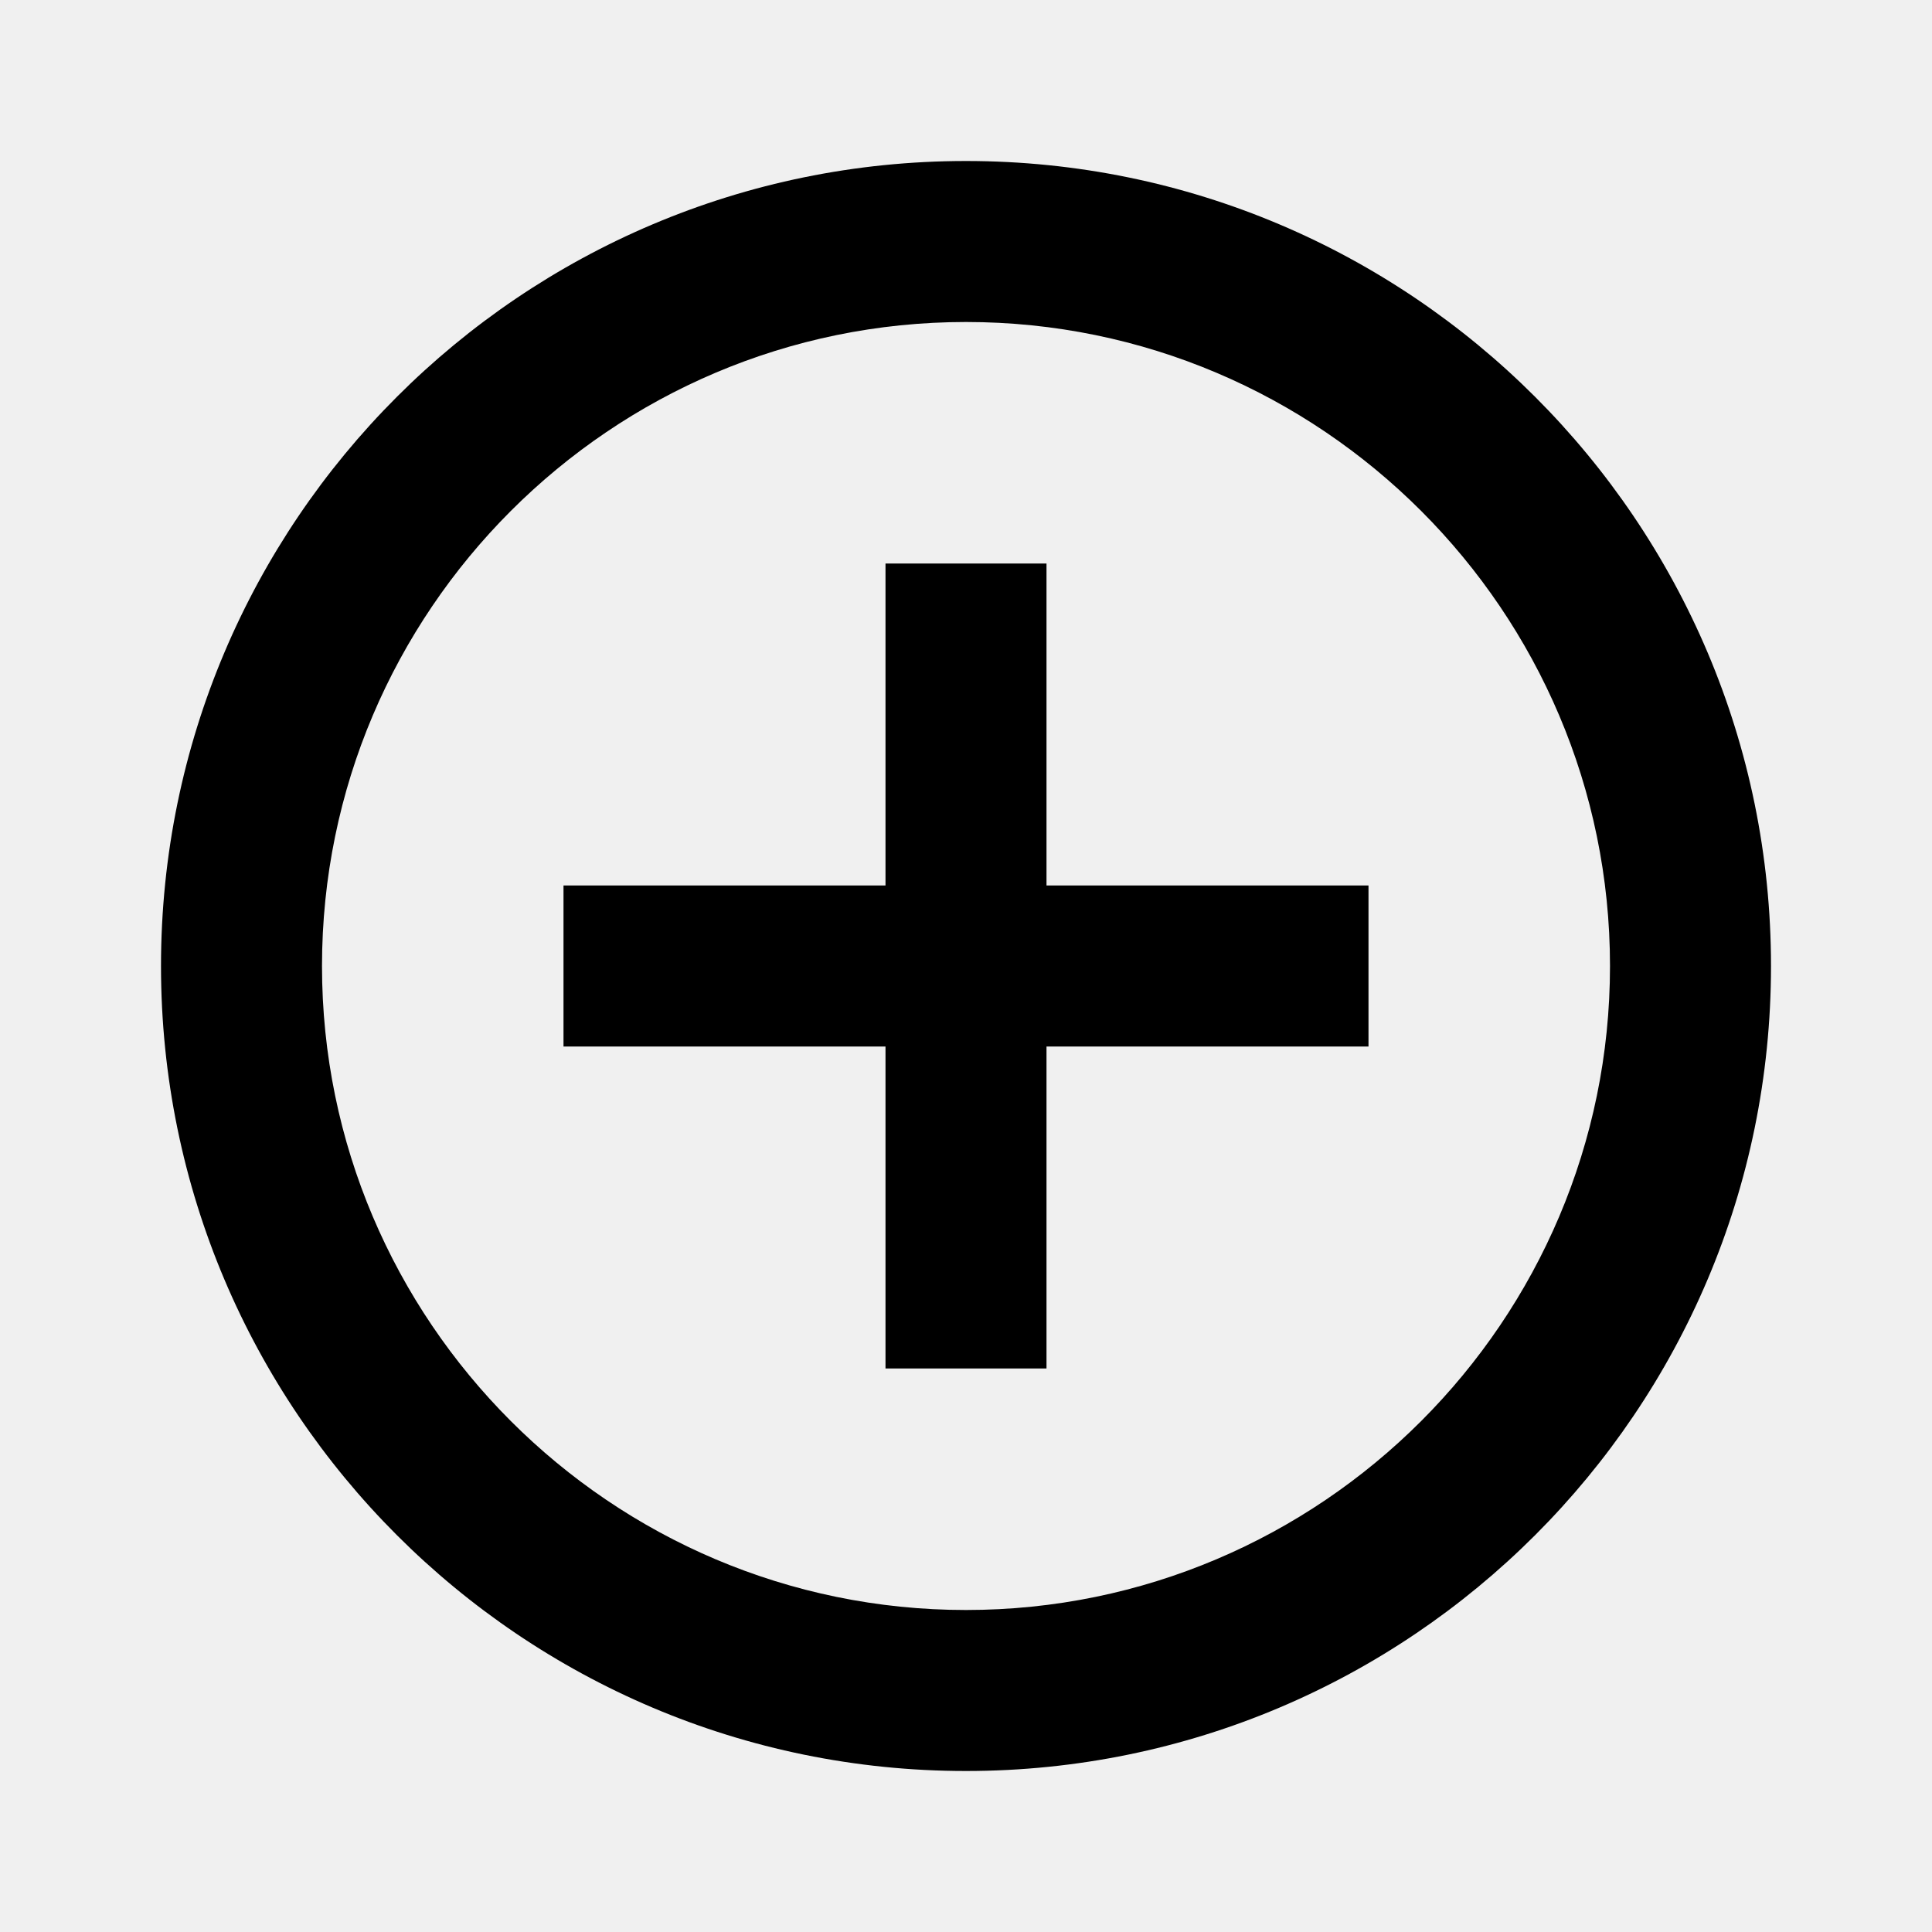
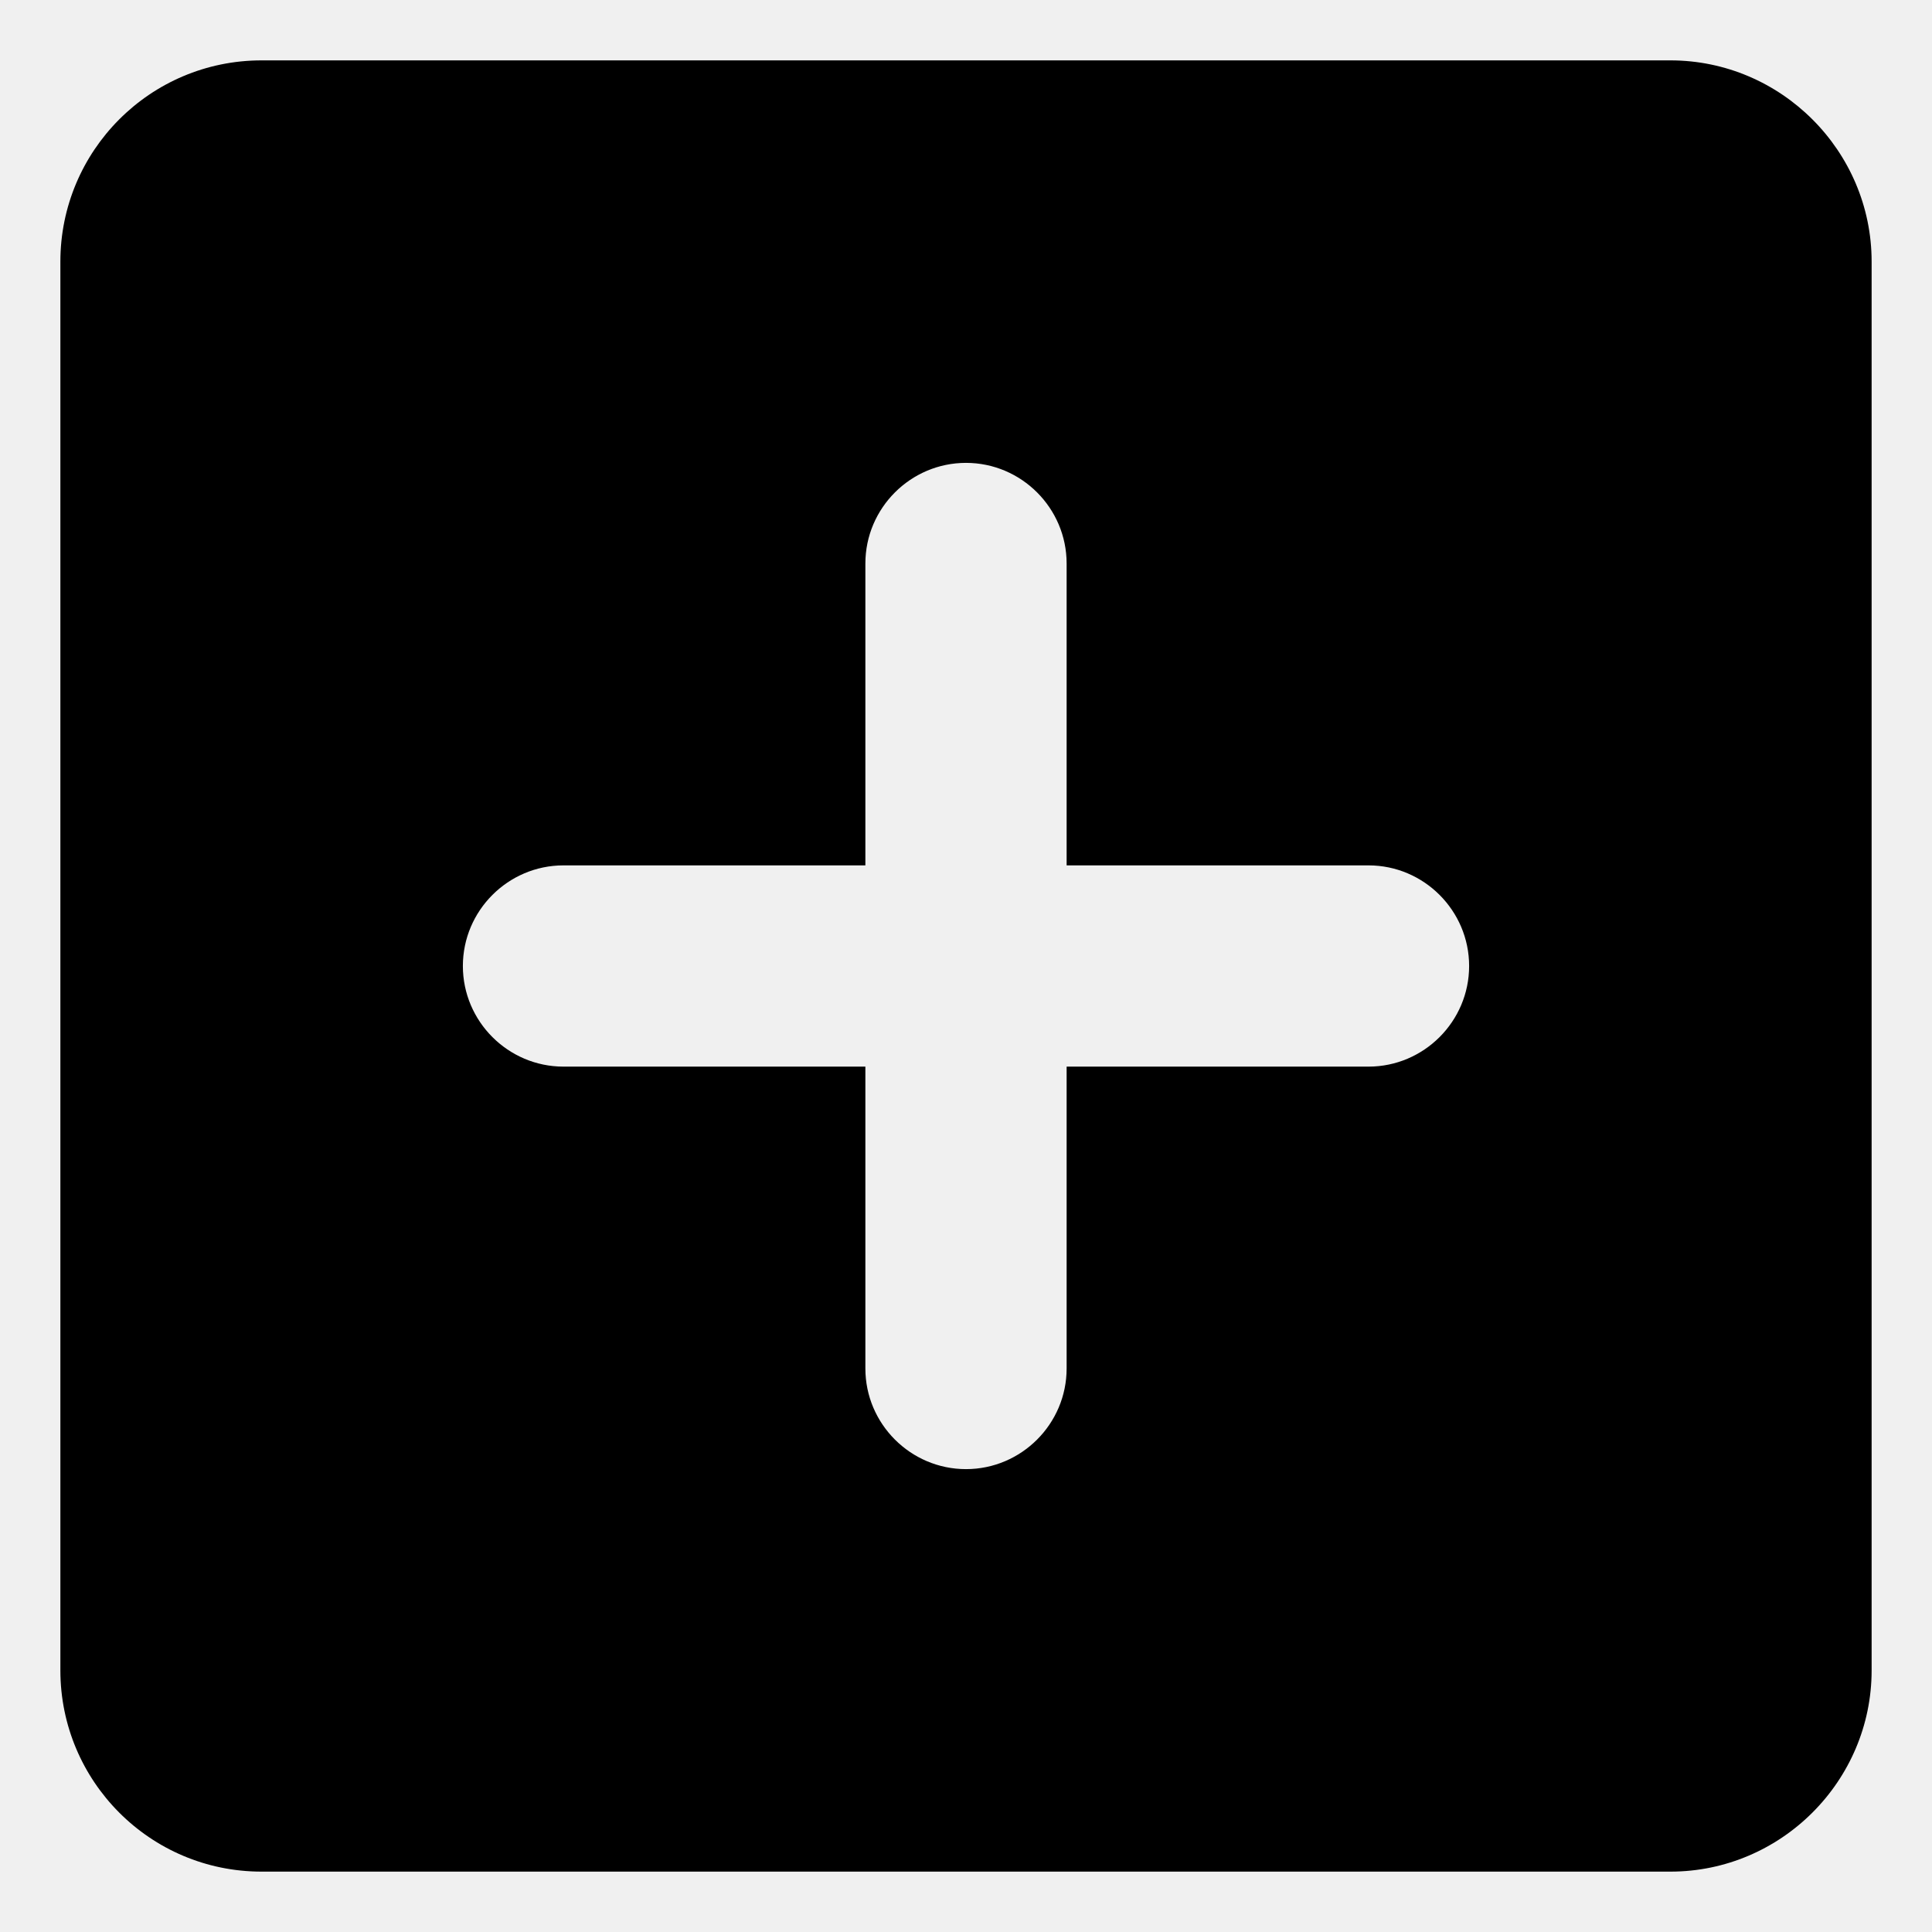
- <svg xmlns="http://www.w3.org/2000/svg" viewBox="0 0 30 30" fill="none">
-   <g clip-path="url(#clip0_178_17838)">
-     <path d="M16.25 8.75H13.75V13.75H8.75V16.25H13.75V21.25H16.25V16.25H21.25V13.75H16.25V8.75ZM15 2.5C8.1 2.5 2.5 8.1 2.5 15C2.5 21.9 8.1 27.5 15 27.5C21.9 27.5 27.5 21.9 27.5 15C27.5 8.1 21.9 2.5 15 2.5ZM15 25C9.488 25 5 20.512 5 15C5 9.488 9.488 5 15 5C20.512 5 25 9.488 25 15C25 20.512 20.512 25 15 25Z" fill="currentColor" />
-   </g>
-   <defs>
-     <clipPath id="clip0_178_17838">
-       <rect width="30" height="30" fill="white" />
-     </clipPath>
-   </defs>
+ <svg xmlns="http://www.w3.org/2000/svg" viewBox="0 0 24 24" fill="none">
+   <path d="M20.75 0.75H3.25C1.863 0.75 0.75 1.875 0.75 3.25V20.75C0.75 22.125 1.863 23.25 3.25 23.25H20.75C22.125 23.25 23.25 22.125 23.25 20.75V3.25C23.25 1.875 22.125 0.75 20.75 0.75ZM17 13.25H13.25V17C13.25 17.688 12.688 18.25 12 18.25C11.312 18.25 10.75 17.688 10.75 17V13.25H7C6.312 13.25 5.75 12.688 5.75 12C5.75 11.312 6.312 10.75 7 10.75H10.75V7C10.75 6.312 11.312 5.75 12 5.75C12.688 5.75 13.25 6.312 13.25 7V10.75H17C17.688 10.75 18.25 11.312 18.25 12C18.25 12.688 17.688 13.25 17 13.25Z" fill="currentColor" />
</svg>
